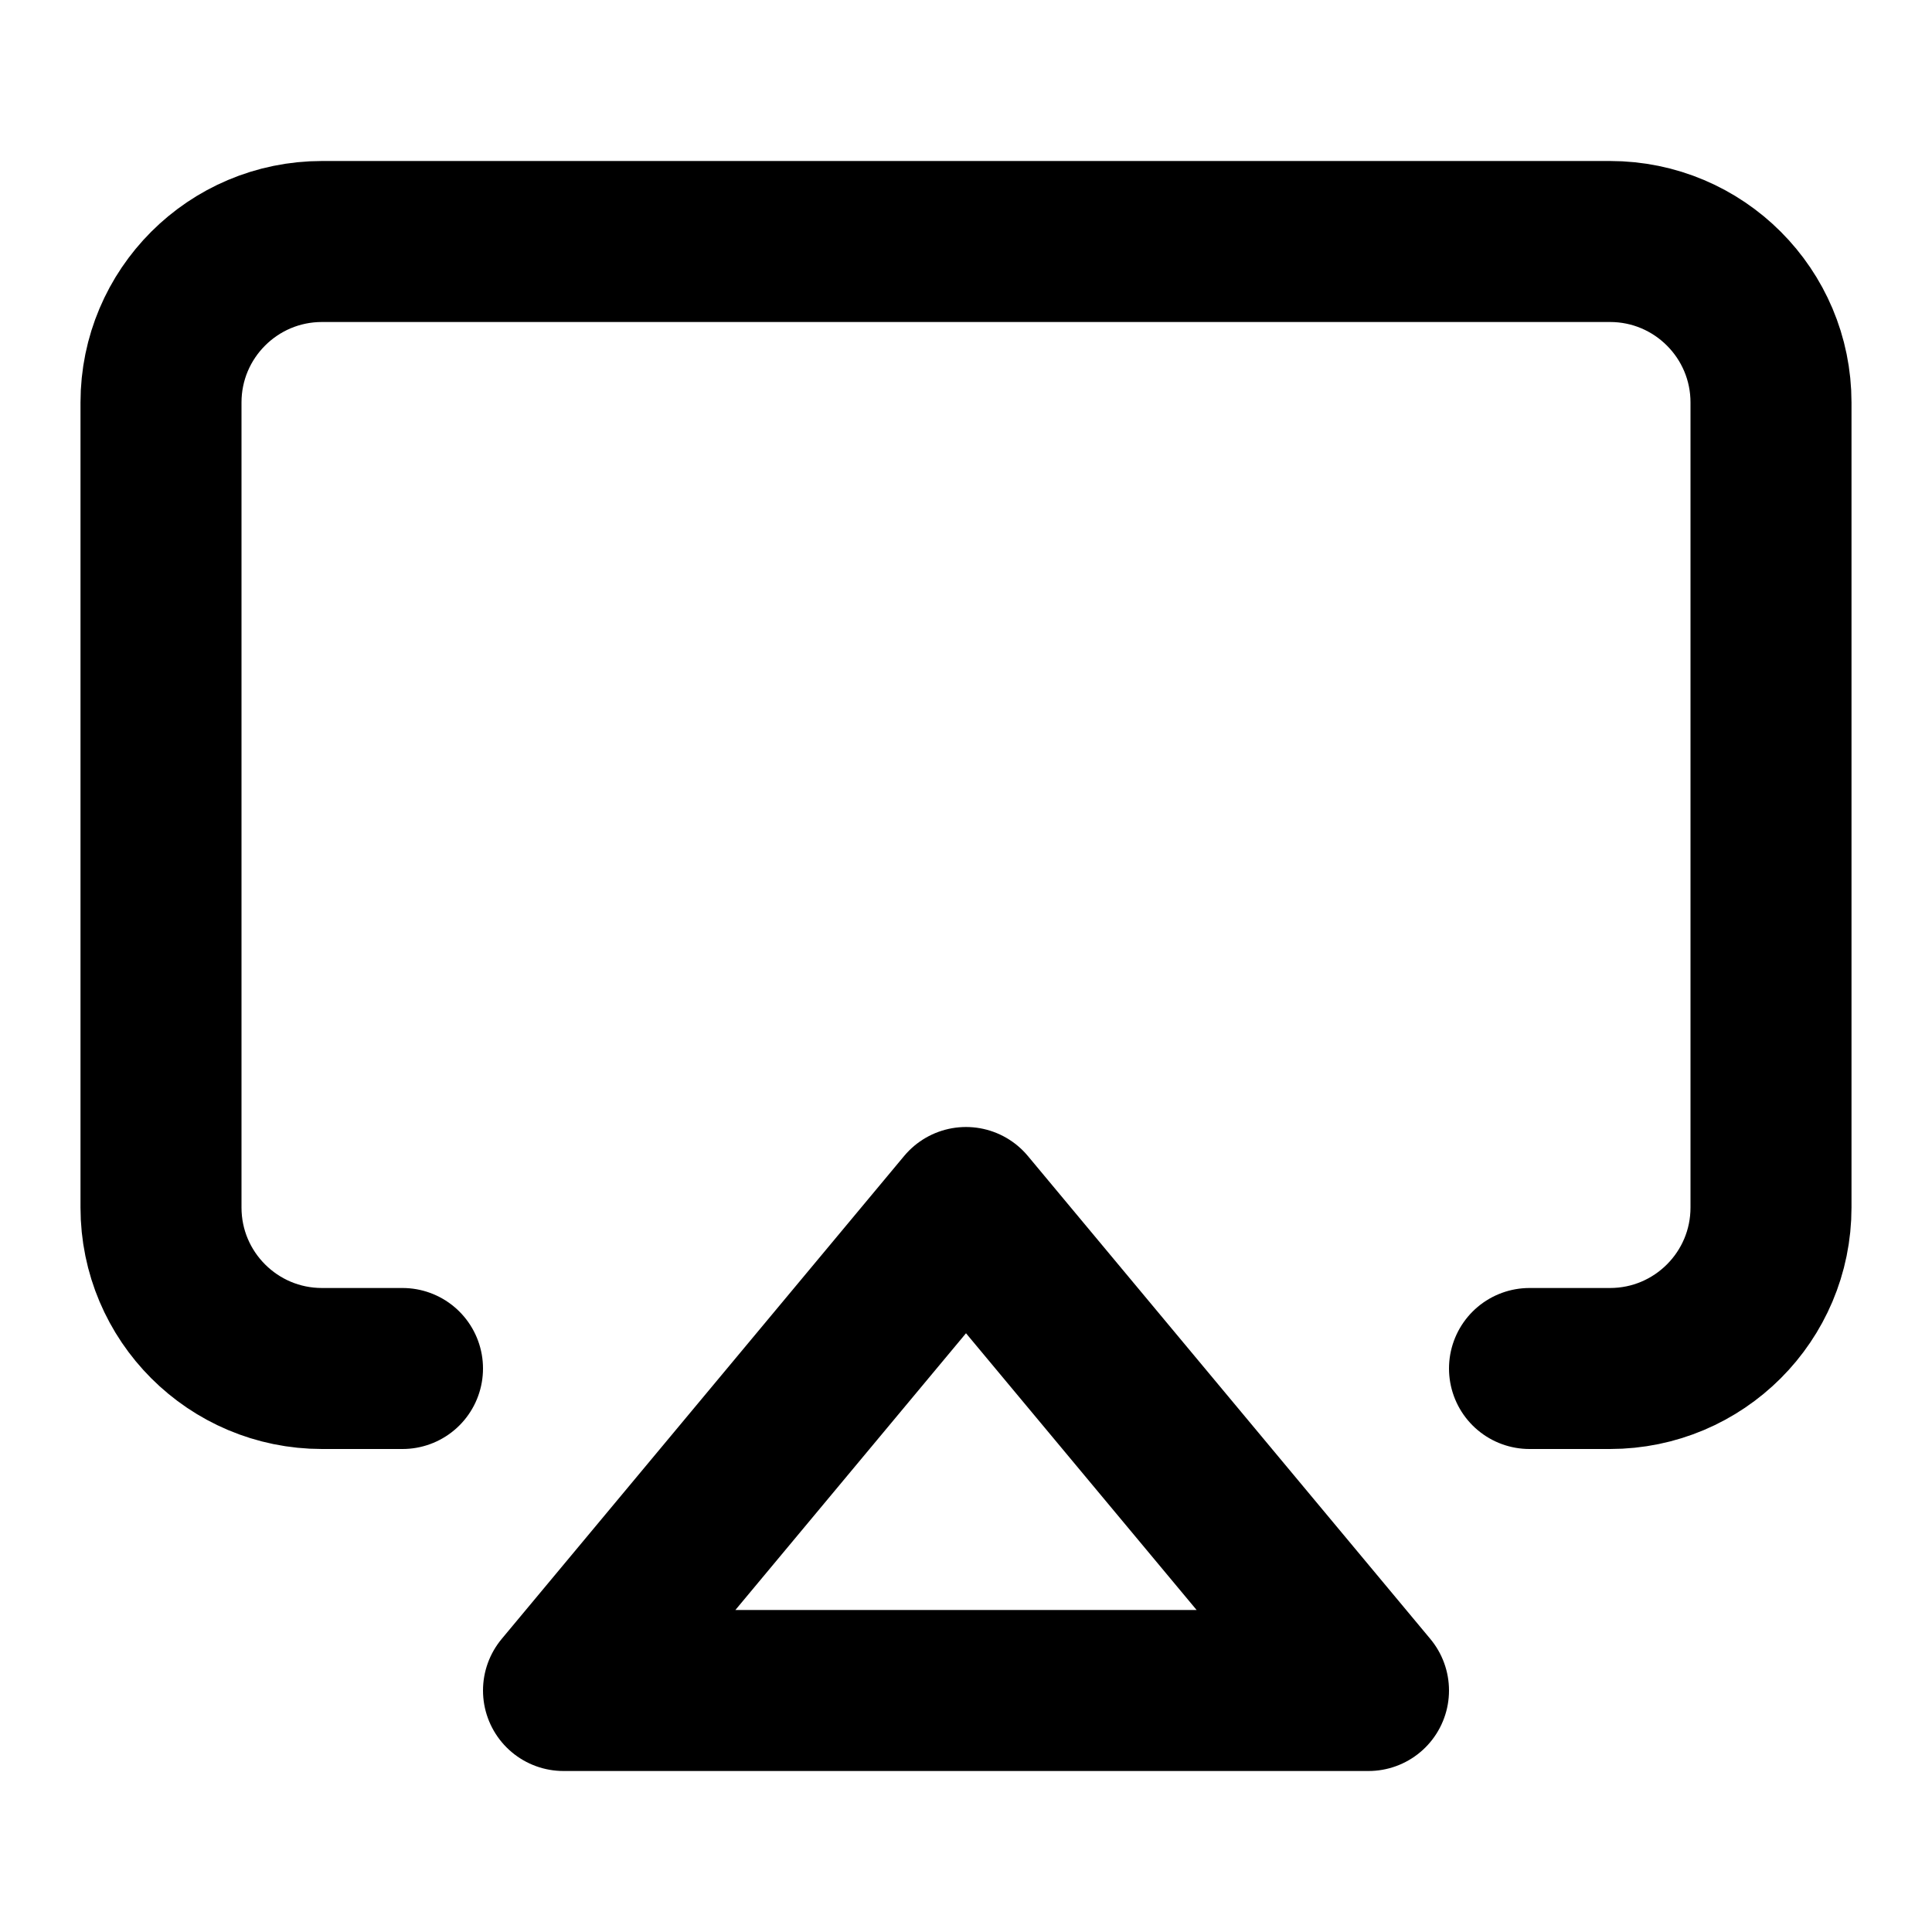
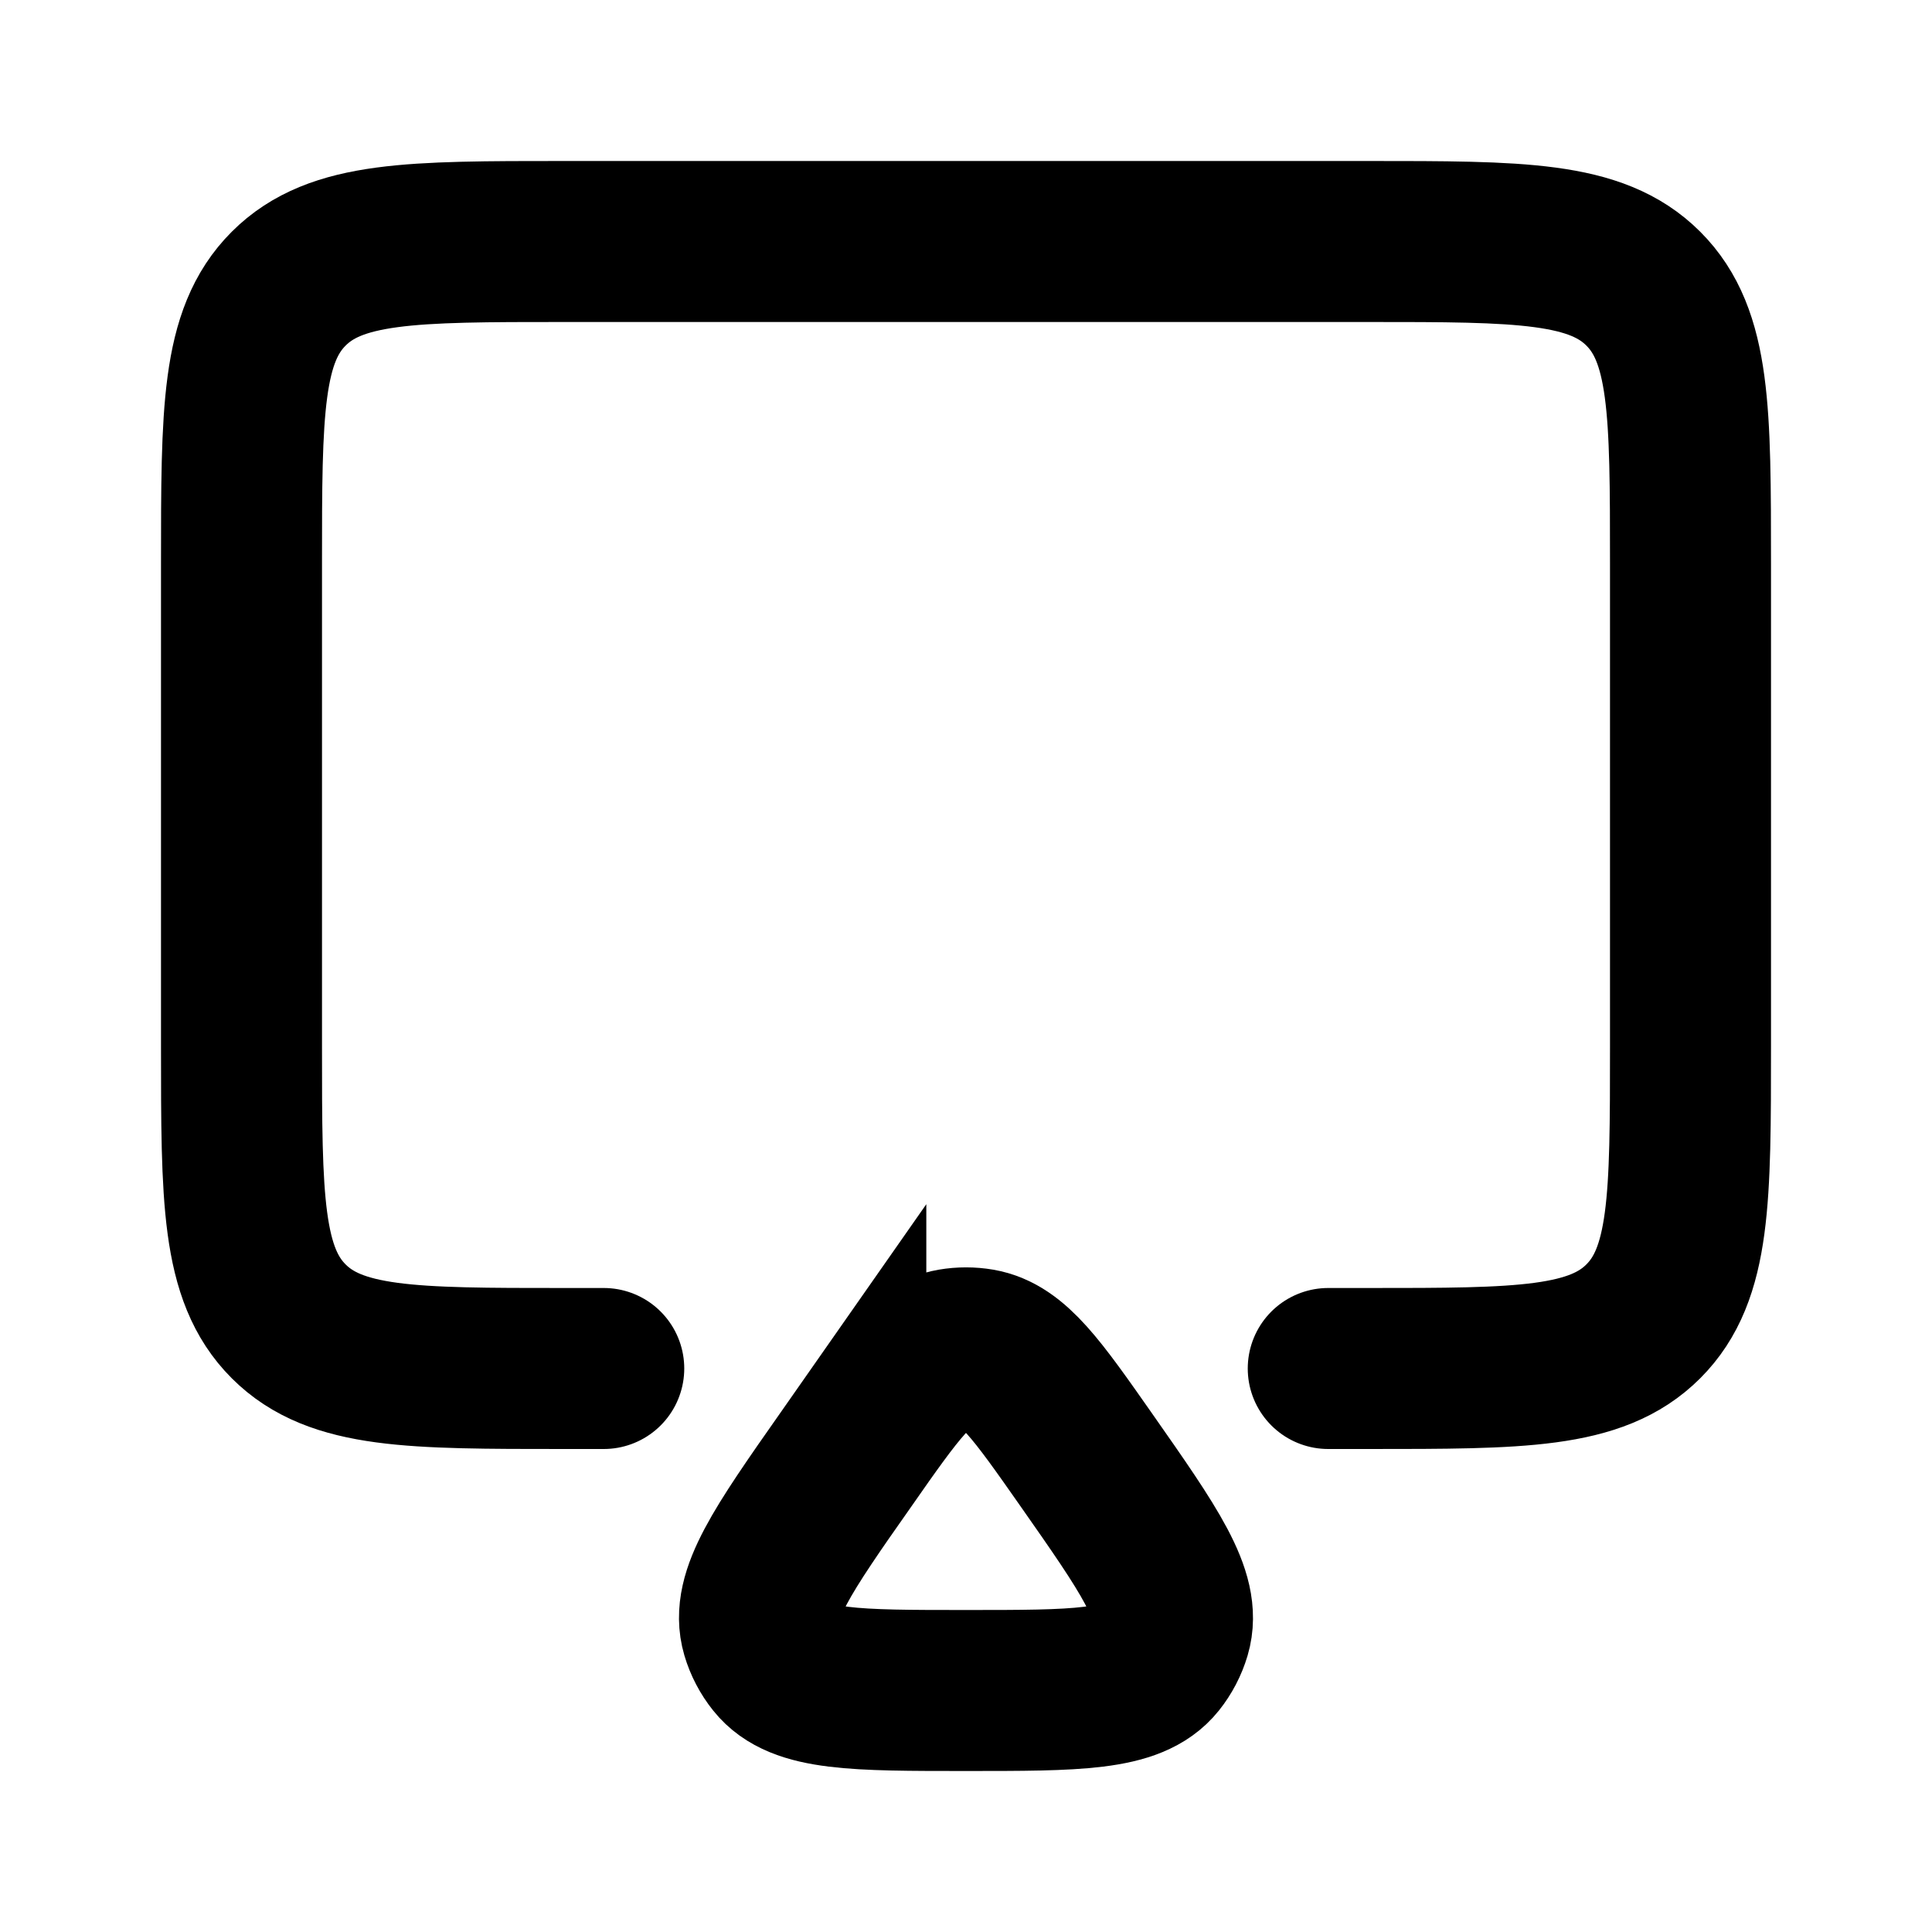
- <svg xmlns="http://www.w3.org/2000/svg" width="24" height="24" viewBox="0 0 24 24" fill="none" stroke="currentColor" stroke-width="2" stroke-linecap="round" stroke-linejoin="round">
-   <path d="M5 17H4a2 2 0 0 1-2-2V5a2 2 0 0 1 2-2h16a2 2 0 0 1 2 2v10a2 2 0 0 1-2 2h-1" />
-   <polygon points="12 15 17 21 7 21 12 15" />
+ <svg xmlns="http://www.w3.org/2000/svg" width="24" height="24" fill="none">
+   <path d="M7.5 17H7c-1.886 0-2.828 0-3.414-.586C3 15.828 3 14.886 3 13V7c0-1.886 0-2.828.586-3.414C4.172 3 5.114 3 7 3h10c1.886 0 2.828 0 3.414.586C21 4.172 21 5.114 21 7v6c0 1.886 0 2.828-.586 3.414C19.828 17 18.886 17 17 17h-.5" stroke="currentColor" stroke-width="2" stroke-linecap="round" />
+   <path d="M10.507 18.133c.609-.87.913-1.304 1.323-1.375.113-.019.227-.019.34 0 .41.071.714.506 1.323 1.375.788 1.125 1.181 1.688 1.046 2.15-.037.124-.097.24-.178.341C14.06 21 13.374 21 12 21s-2.06 0-2.36-.376a1 1 0 0 1-.179-.342c-.136-.461.258-1.024 1.046-2.15z" stroke="currentColor" stroke-width="2" />
</svg>
